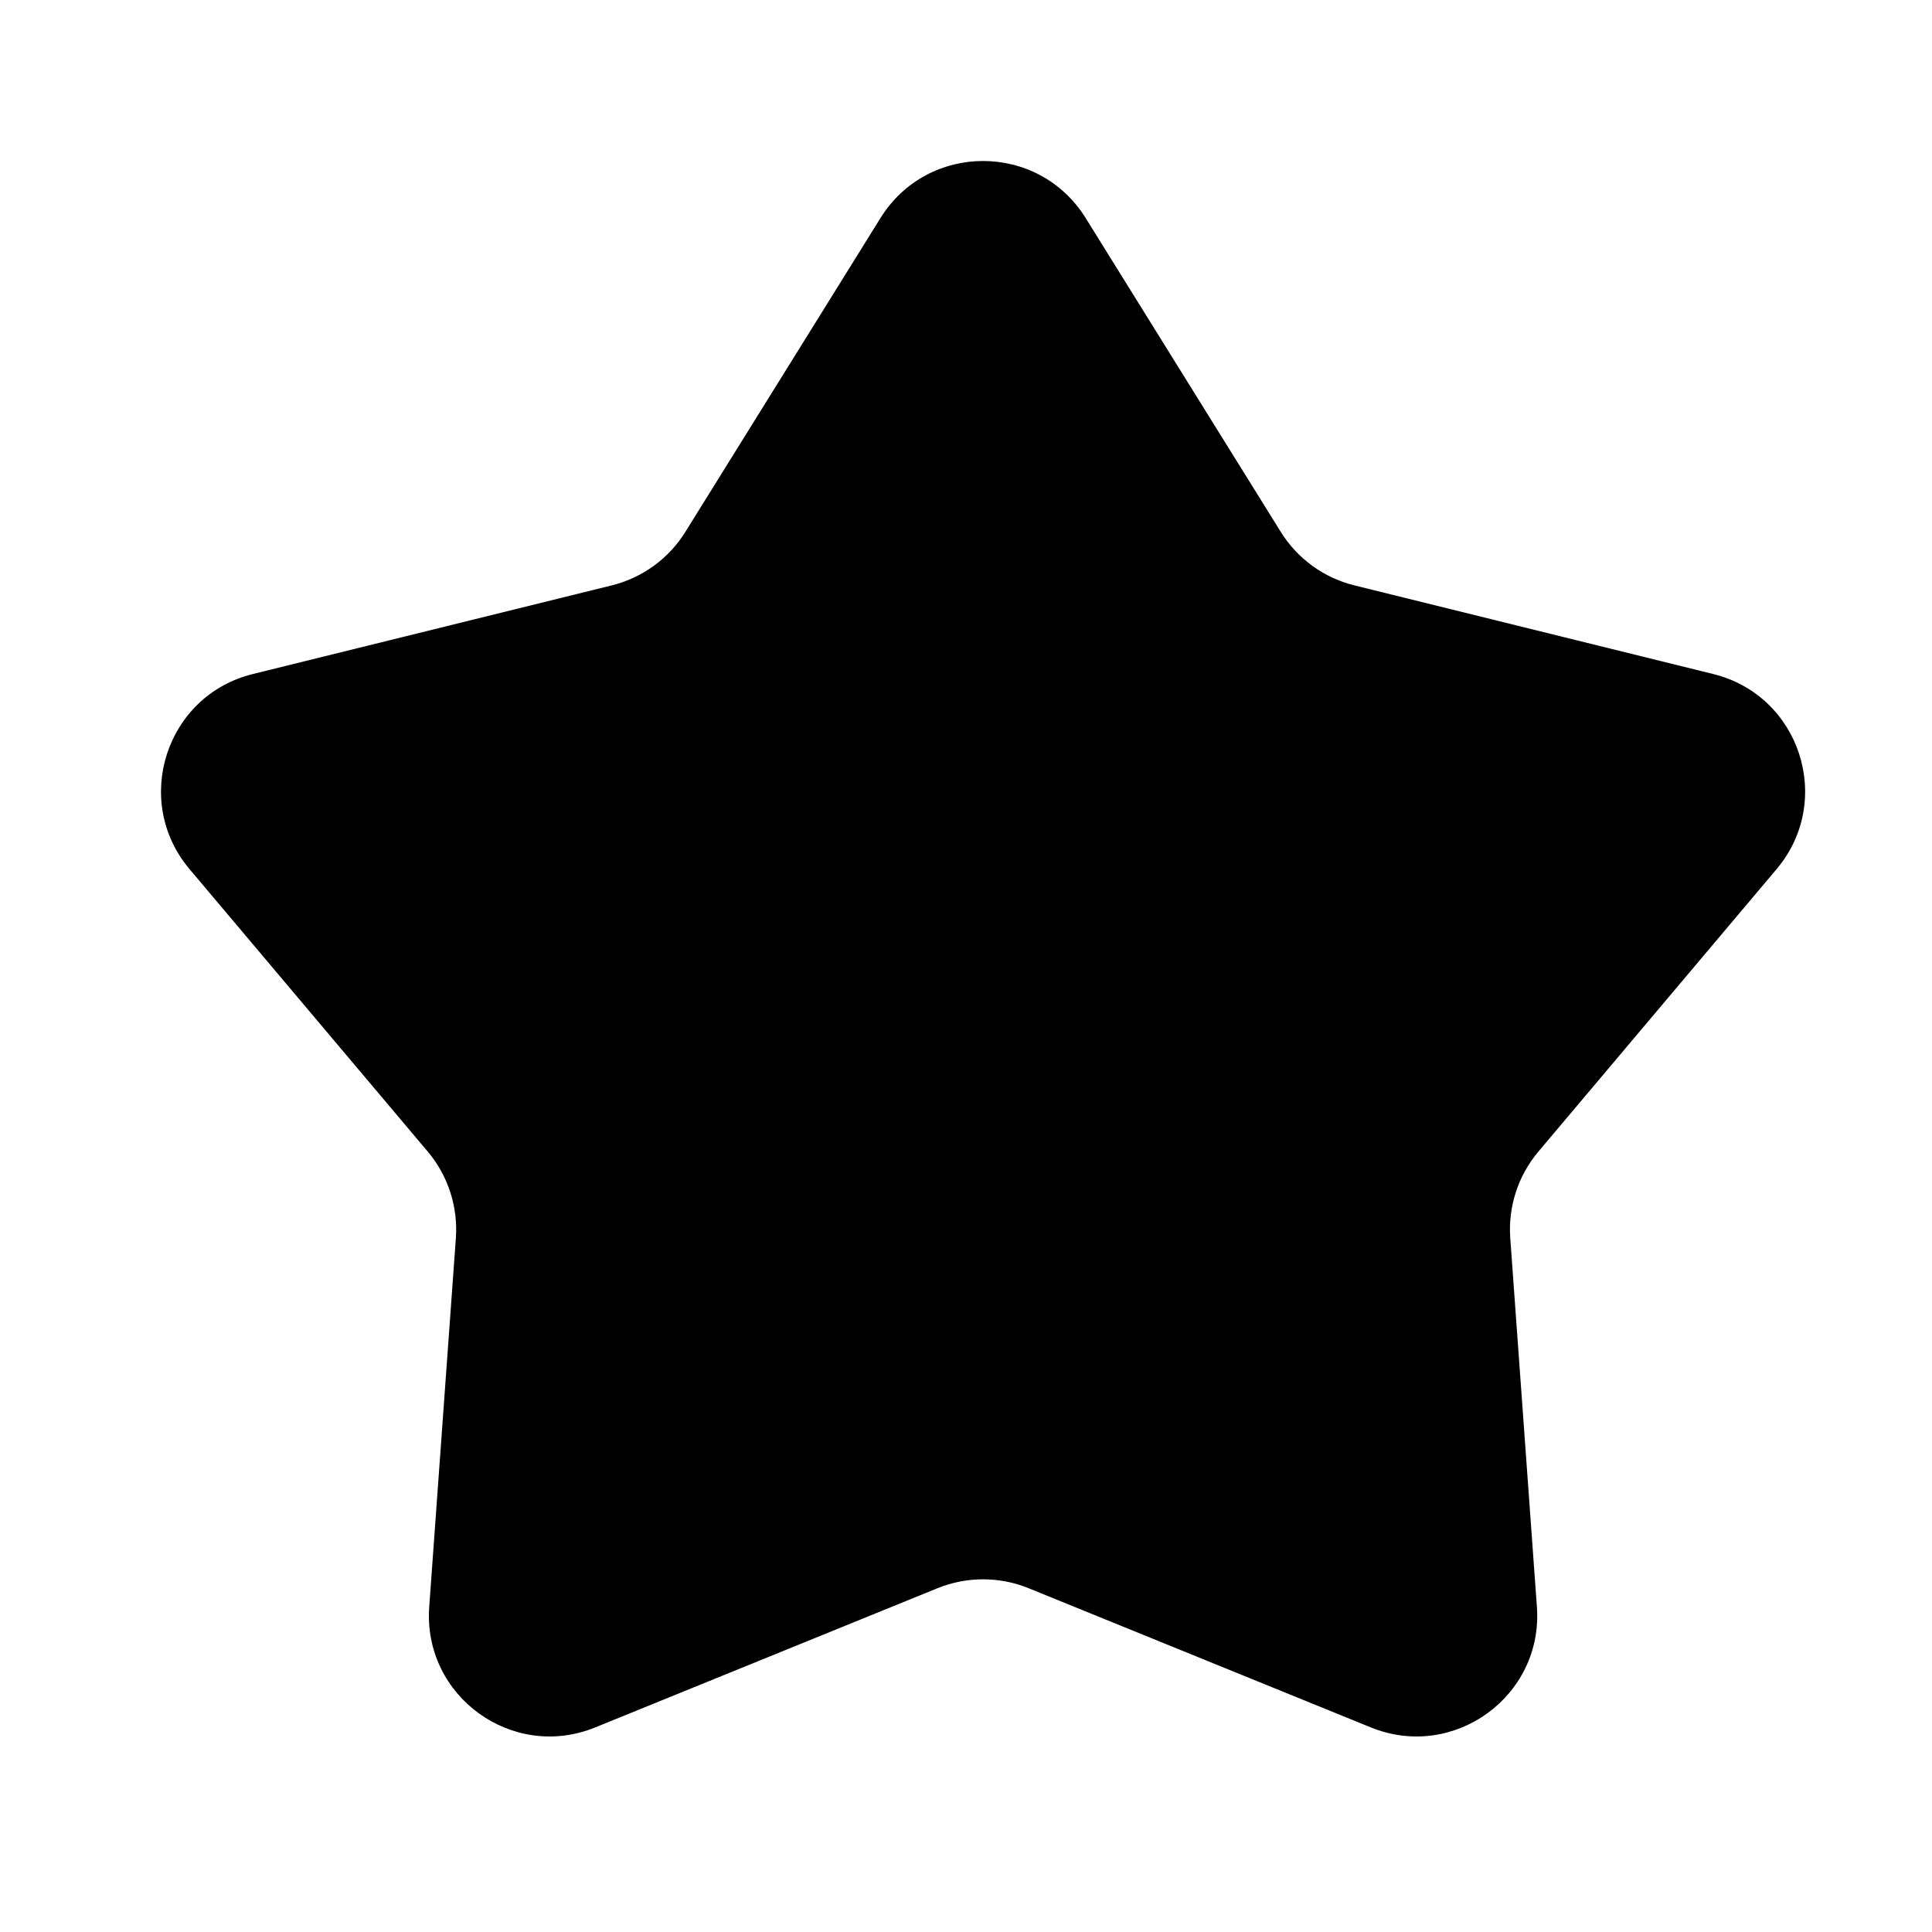
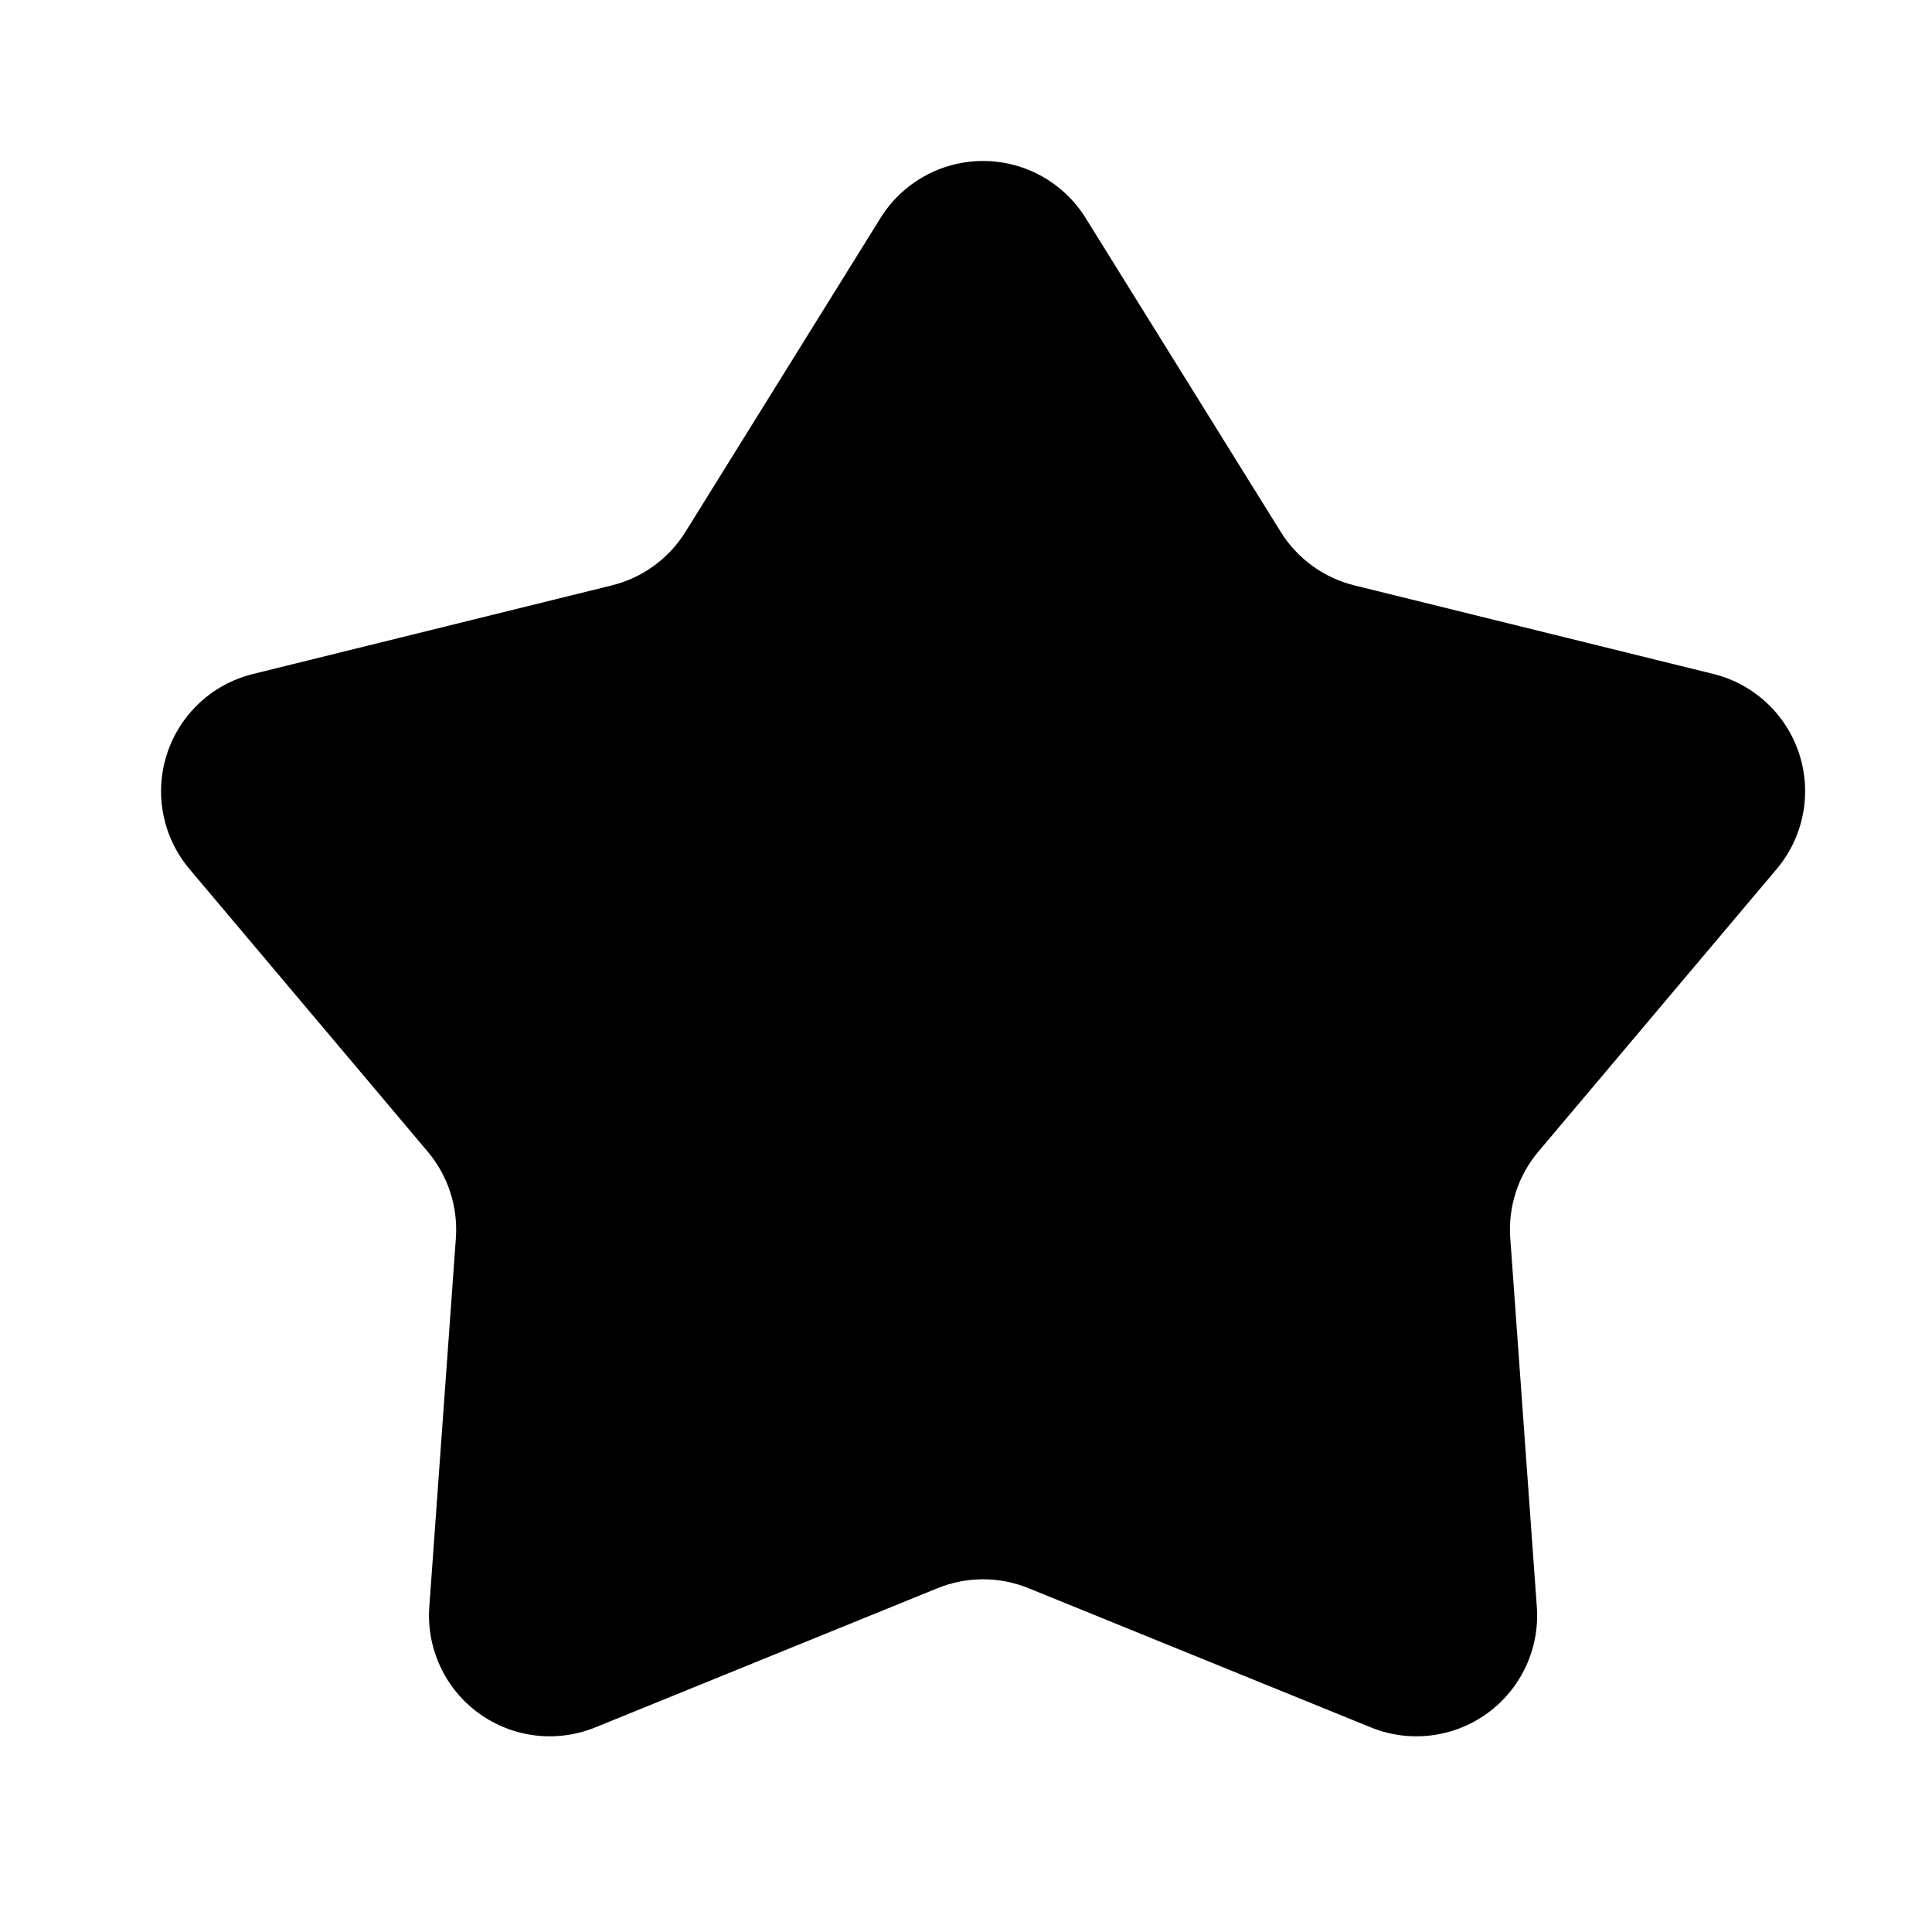
- <svg xmlns="http://www.w3.org/2000/svg" viewBox="0 0 24 24" fill="none">
-   <path d="M10.938 2.708C11.525 1.764 12.899 1.764 13.486 2.708L15.91 6.607C16.117 6.94 16.445 7.178 16.825 7.272L21.282 8.373C22.362 8.639 22.786 9.946 22.07 10.796L19.11 14.306C18.858 14.605 18.733 14.991 18.761 15.381L19.092 19.961C19.172 21.07 18.06 21.877 17.03 21.459L12.777 19.729C12.415 19.582 12.009 19.582 11.647 19.729L7.393 21.459C6.364 21.877 5.252 21.07 5.332 19.961L5.663 15.381C5.691 14.991 5.566 14.605 5.314 14.306L2.354 10.796C1.638 9.946 2.062 8.639 3.141 8.373L7.599 7.272C7.979 7.178 8.307 6.94 8.514 6.607L10.938 2.708Z" fill="currentColor" />
+ <svg xmlns="http://www.w3.org/2000/svg" fill="none" viewBox="0 0 24 24">
+   <path fill="currentColor" d="M10.938 2.708a1.5 1.5 0 0 1 2.548 0l2.424 3.9a1.5 1.5 0 0 0 .915.664l4.458 1.1a1.5 1.5 0 0 1 .787 2.424l-2.96 3.51a1.5 1.5 0 0 0-.349 1.075l.33 4.58a1.5 1.5 0 0 1-2.06 1.498l-4.254-1.73a1.5 1.5 0 0 0-1.13 0l-4.254 1.73a1.5 1.5 0 0 1-2.06-1.498l.33-4.58a1.5 1.5 0 0 0-.35-1.075l-2.959-3.51a1.5 1.5 0 0 1 .787-2.423L7.6 7.272a1.5 1.5 0 0 0 .915-.665z" />
</svg>
